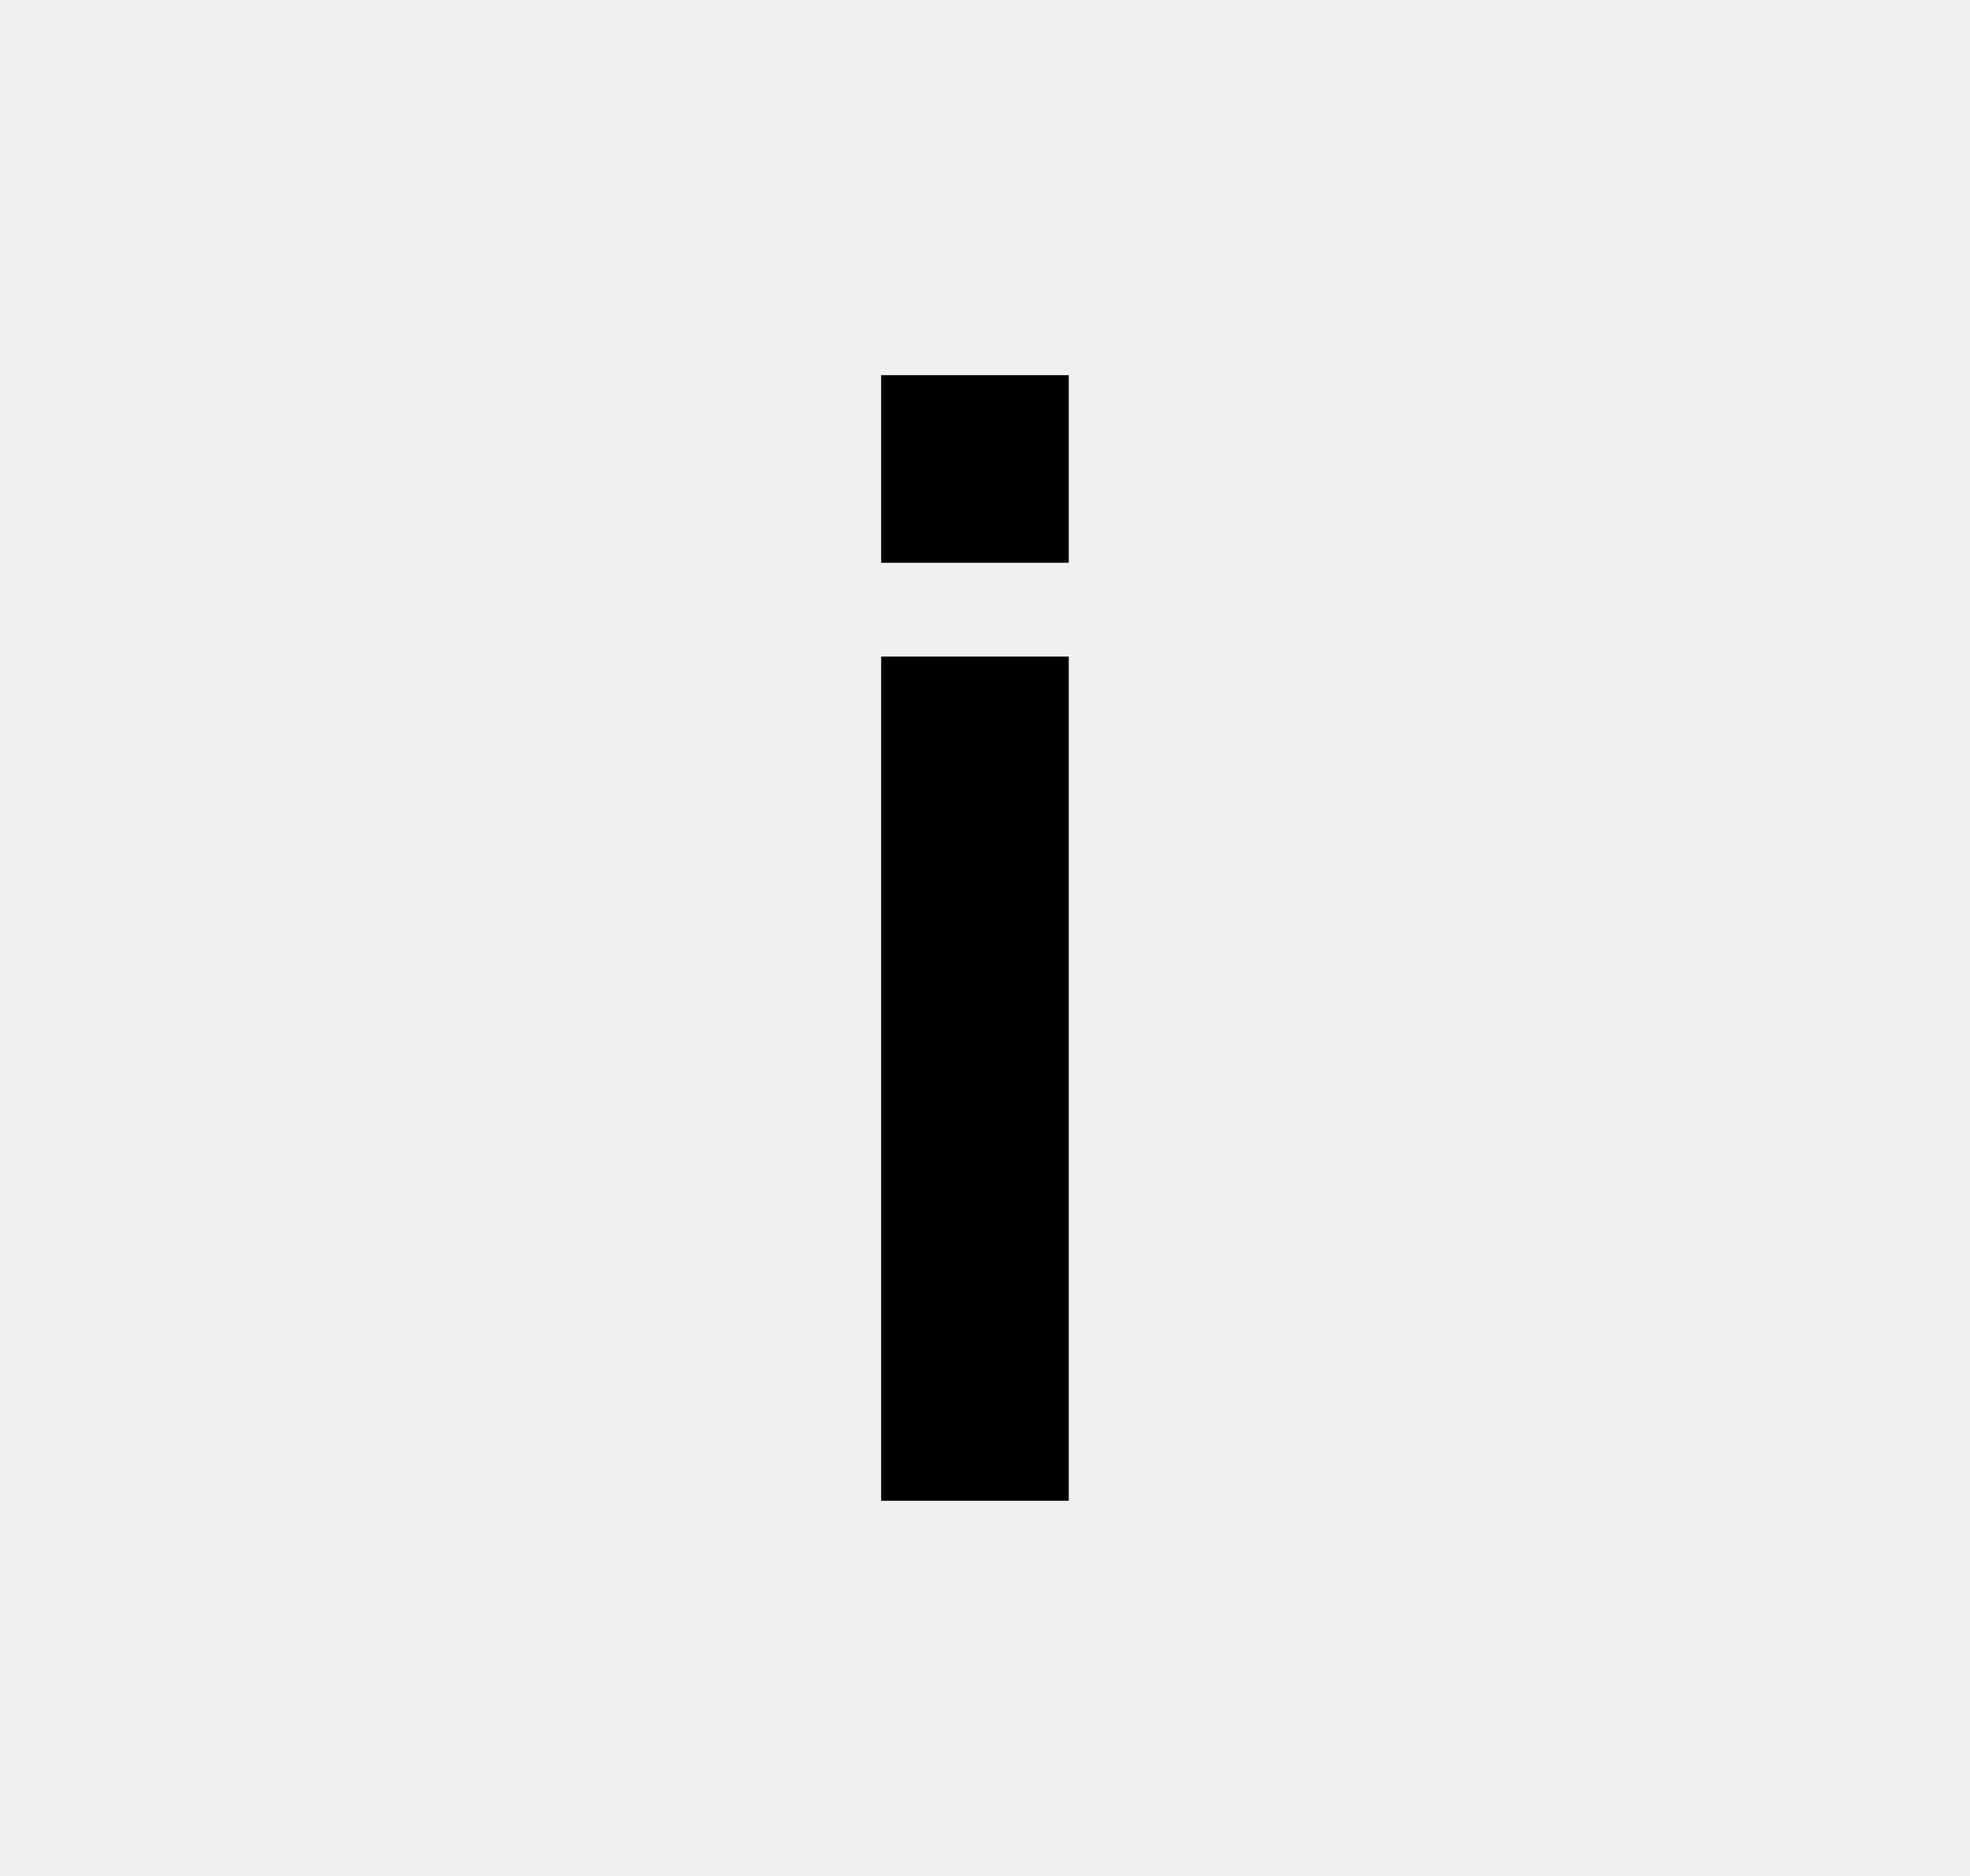
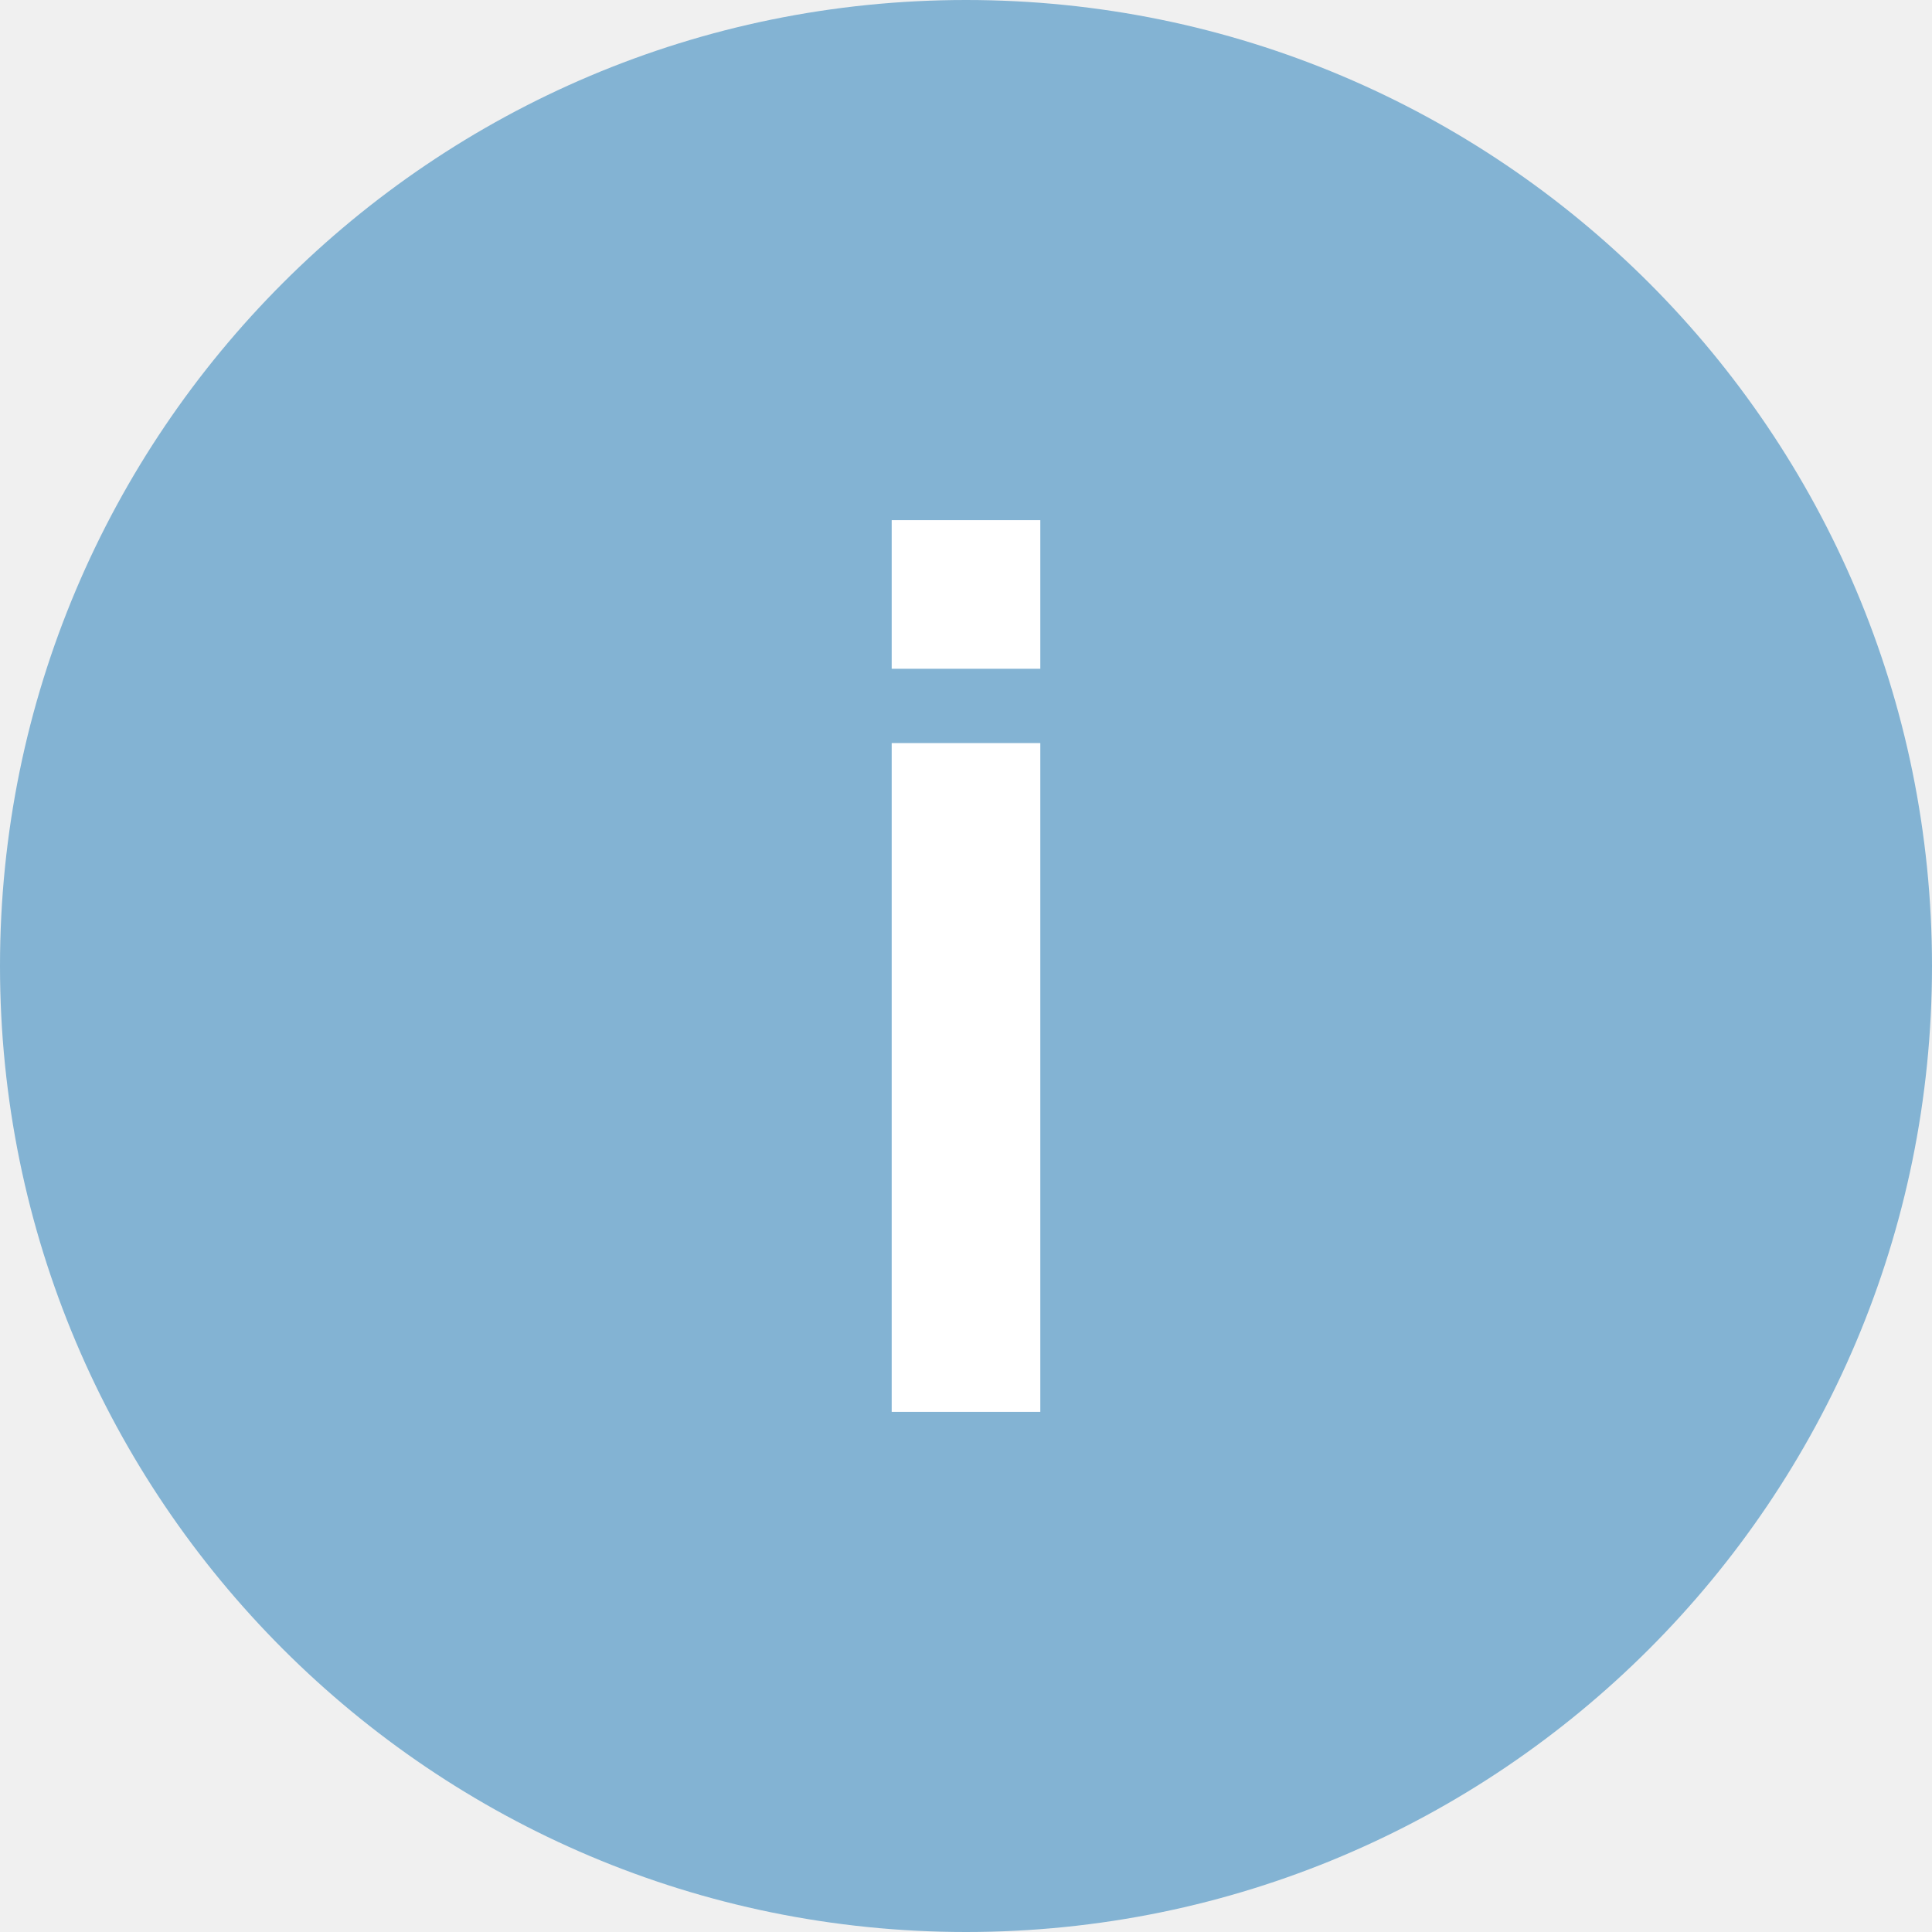
- <svg xmlns="http://www.w3.org/2000/svg" width="21" height="20" viewBox="0 0 21 20" fill="none">
-   <path fill-rule="evenodd" clip-rule="evenodd" d="M9.393 4H11.393V6H9.393V4ZM11.393 16H9.393V7H11.393V16Z" fill="black" />
+ <svg xmlns="http://www.w3.org/2000/svg" width="26" height="26" viewBox="0 0 26 26" fill="none">
+   <circle cx="13" cy="13" r="13" fill="#83B3D3" />
+   <path fill-rule="evenodd" clip-rule="evenodd" d="M12 7H14V9H12V7ZM14 19H12V10H14V19Z" fill="white" />
</svg>
